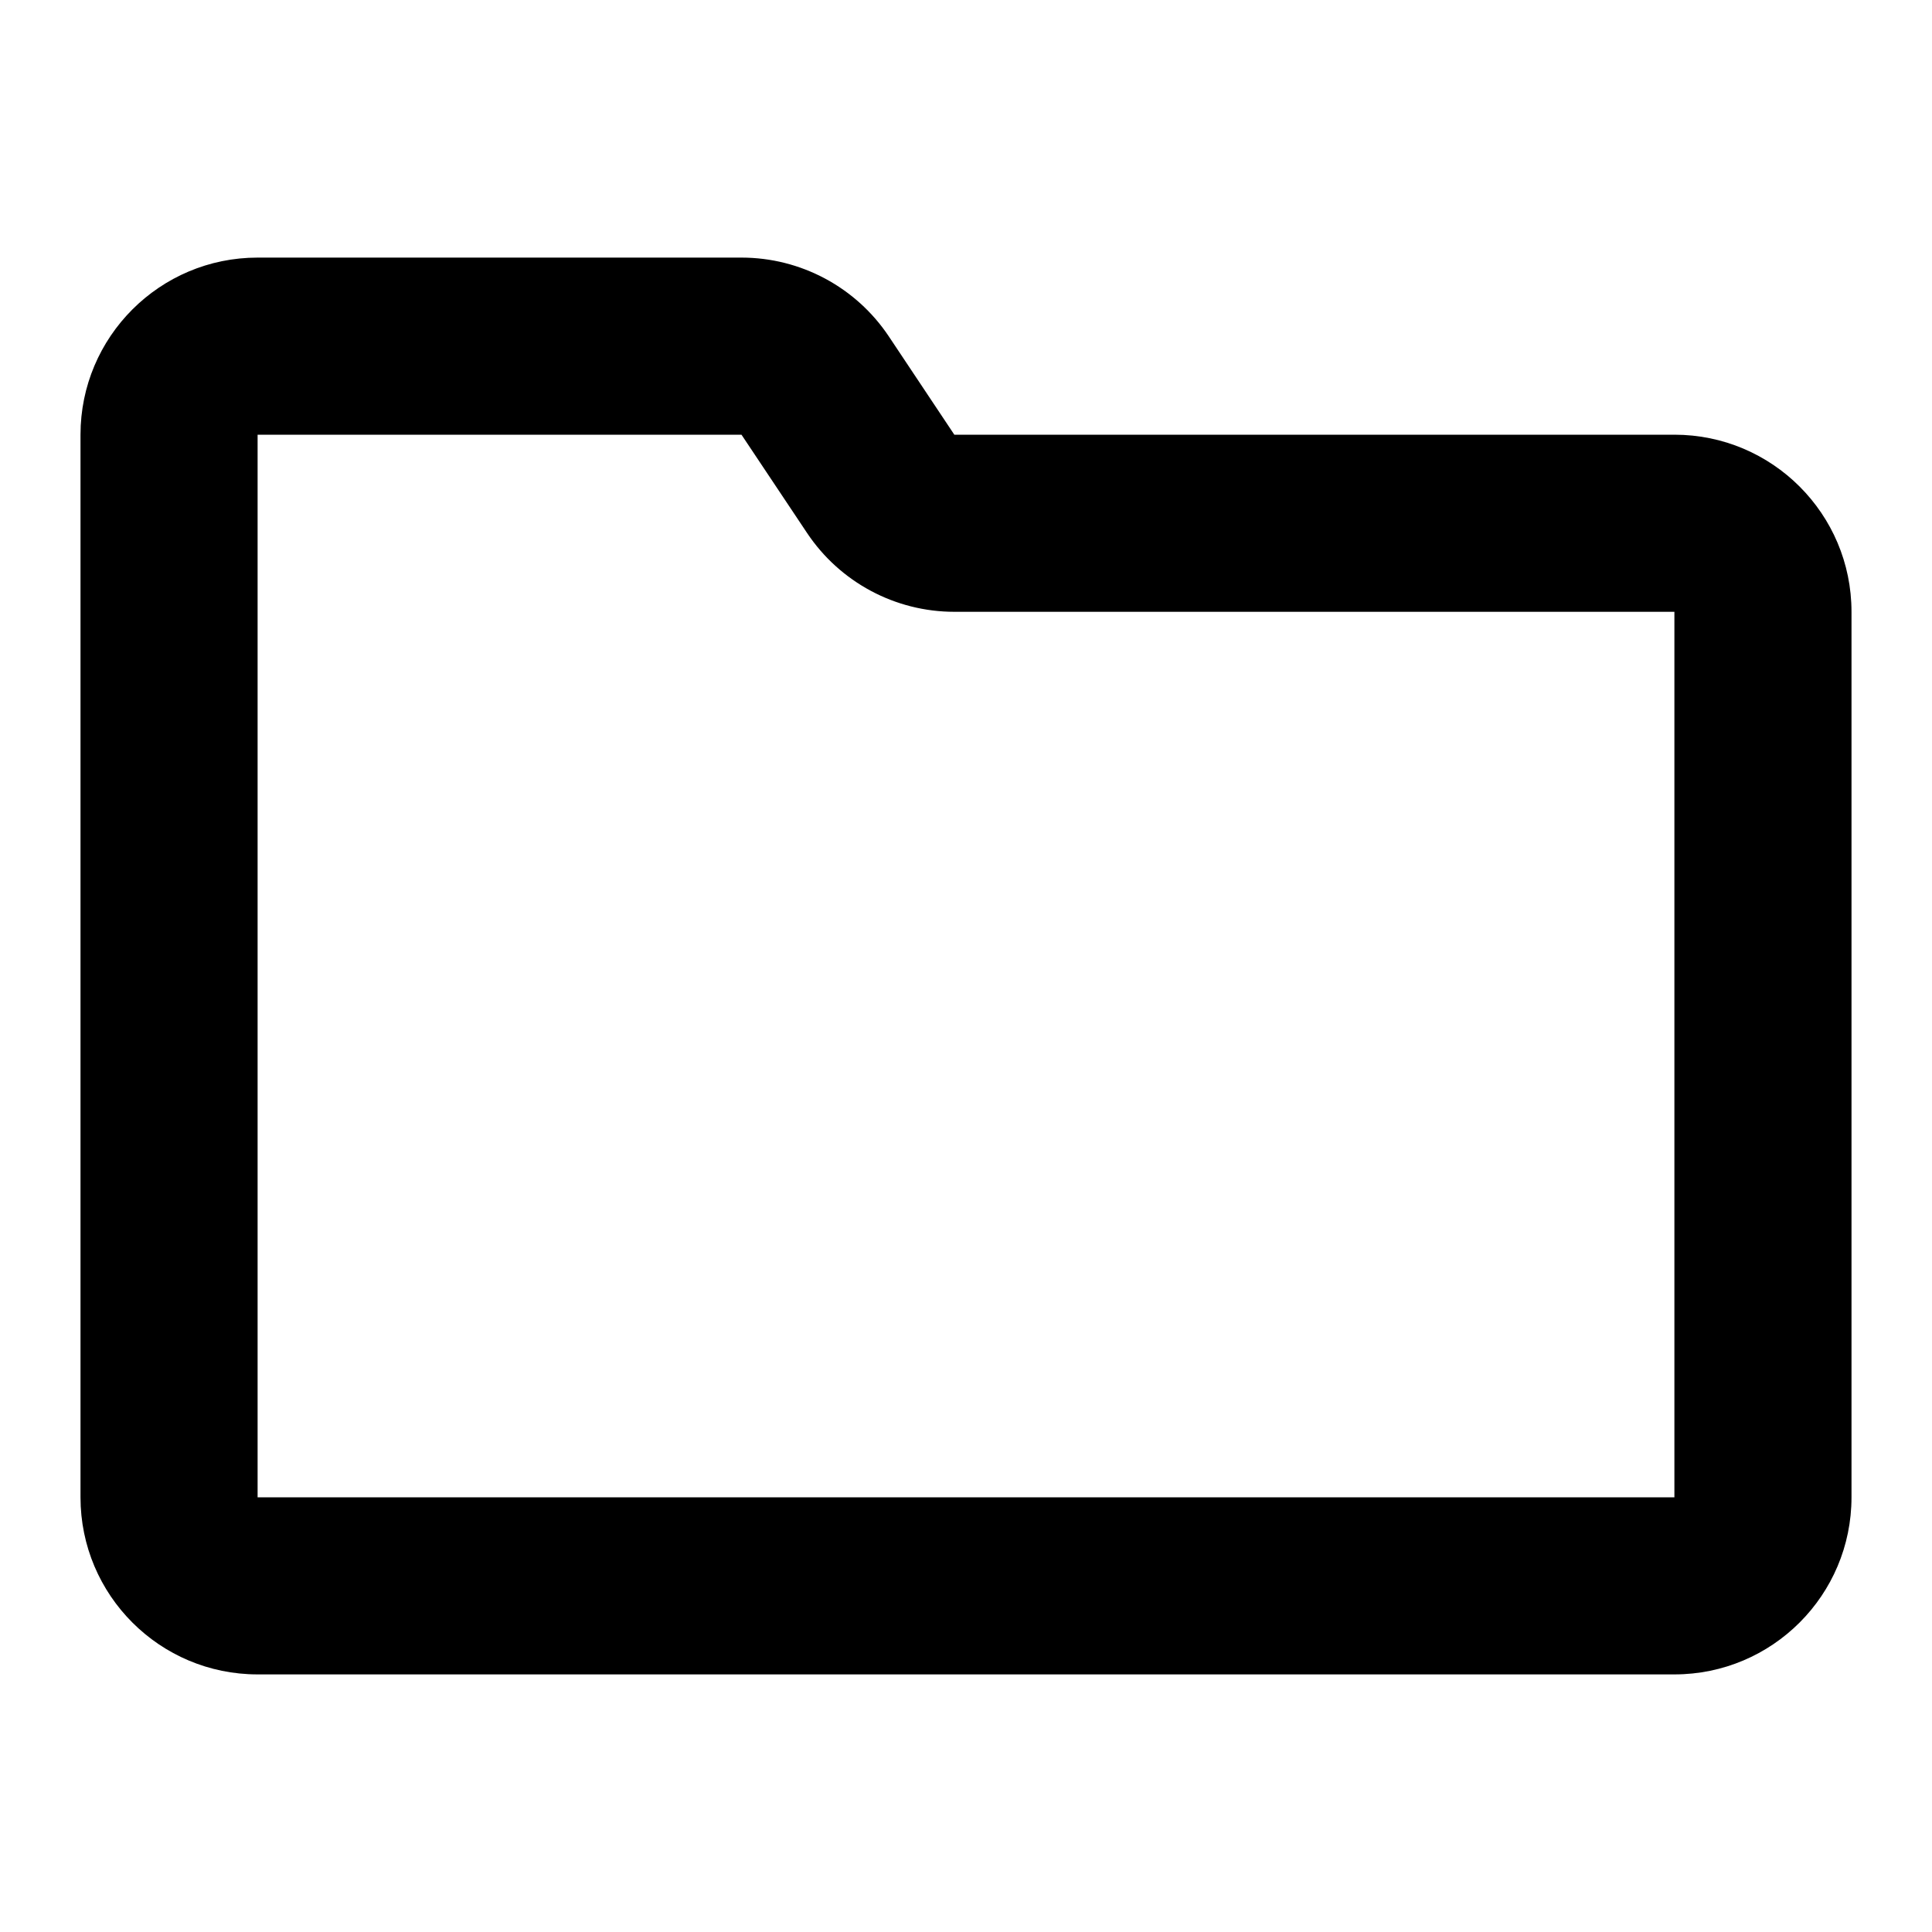
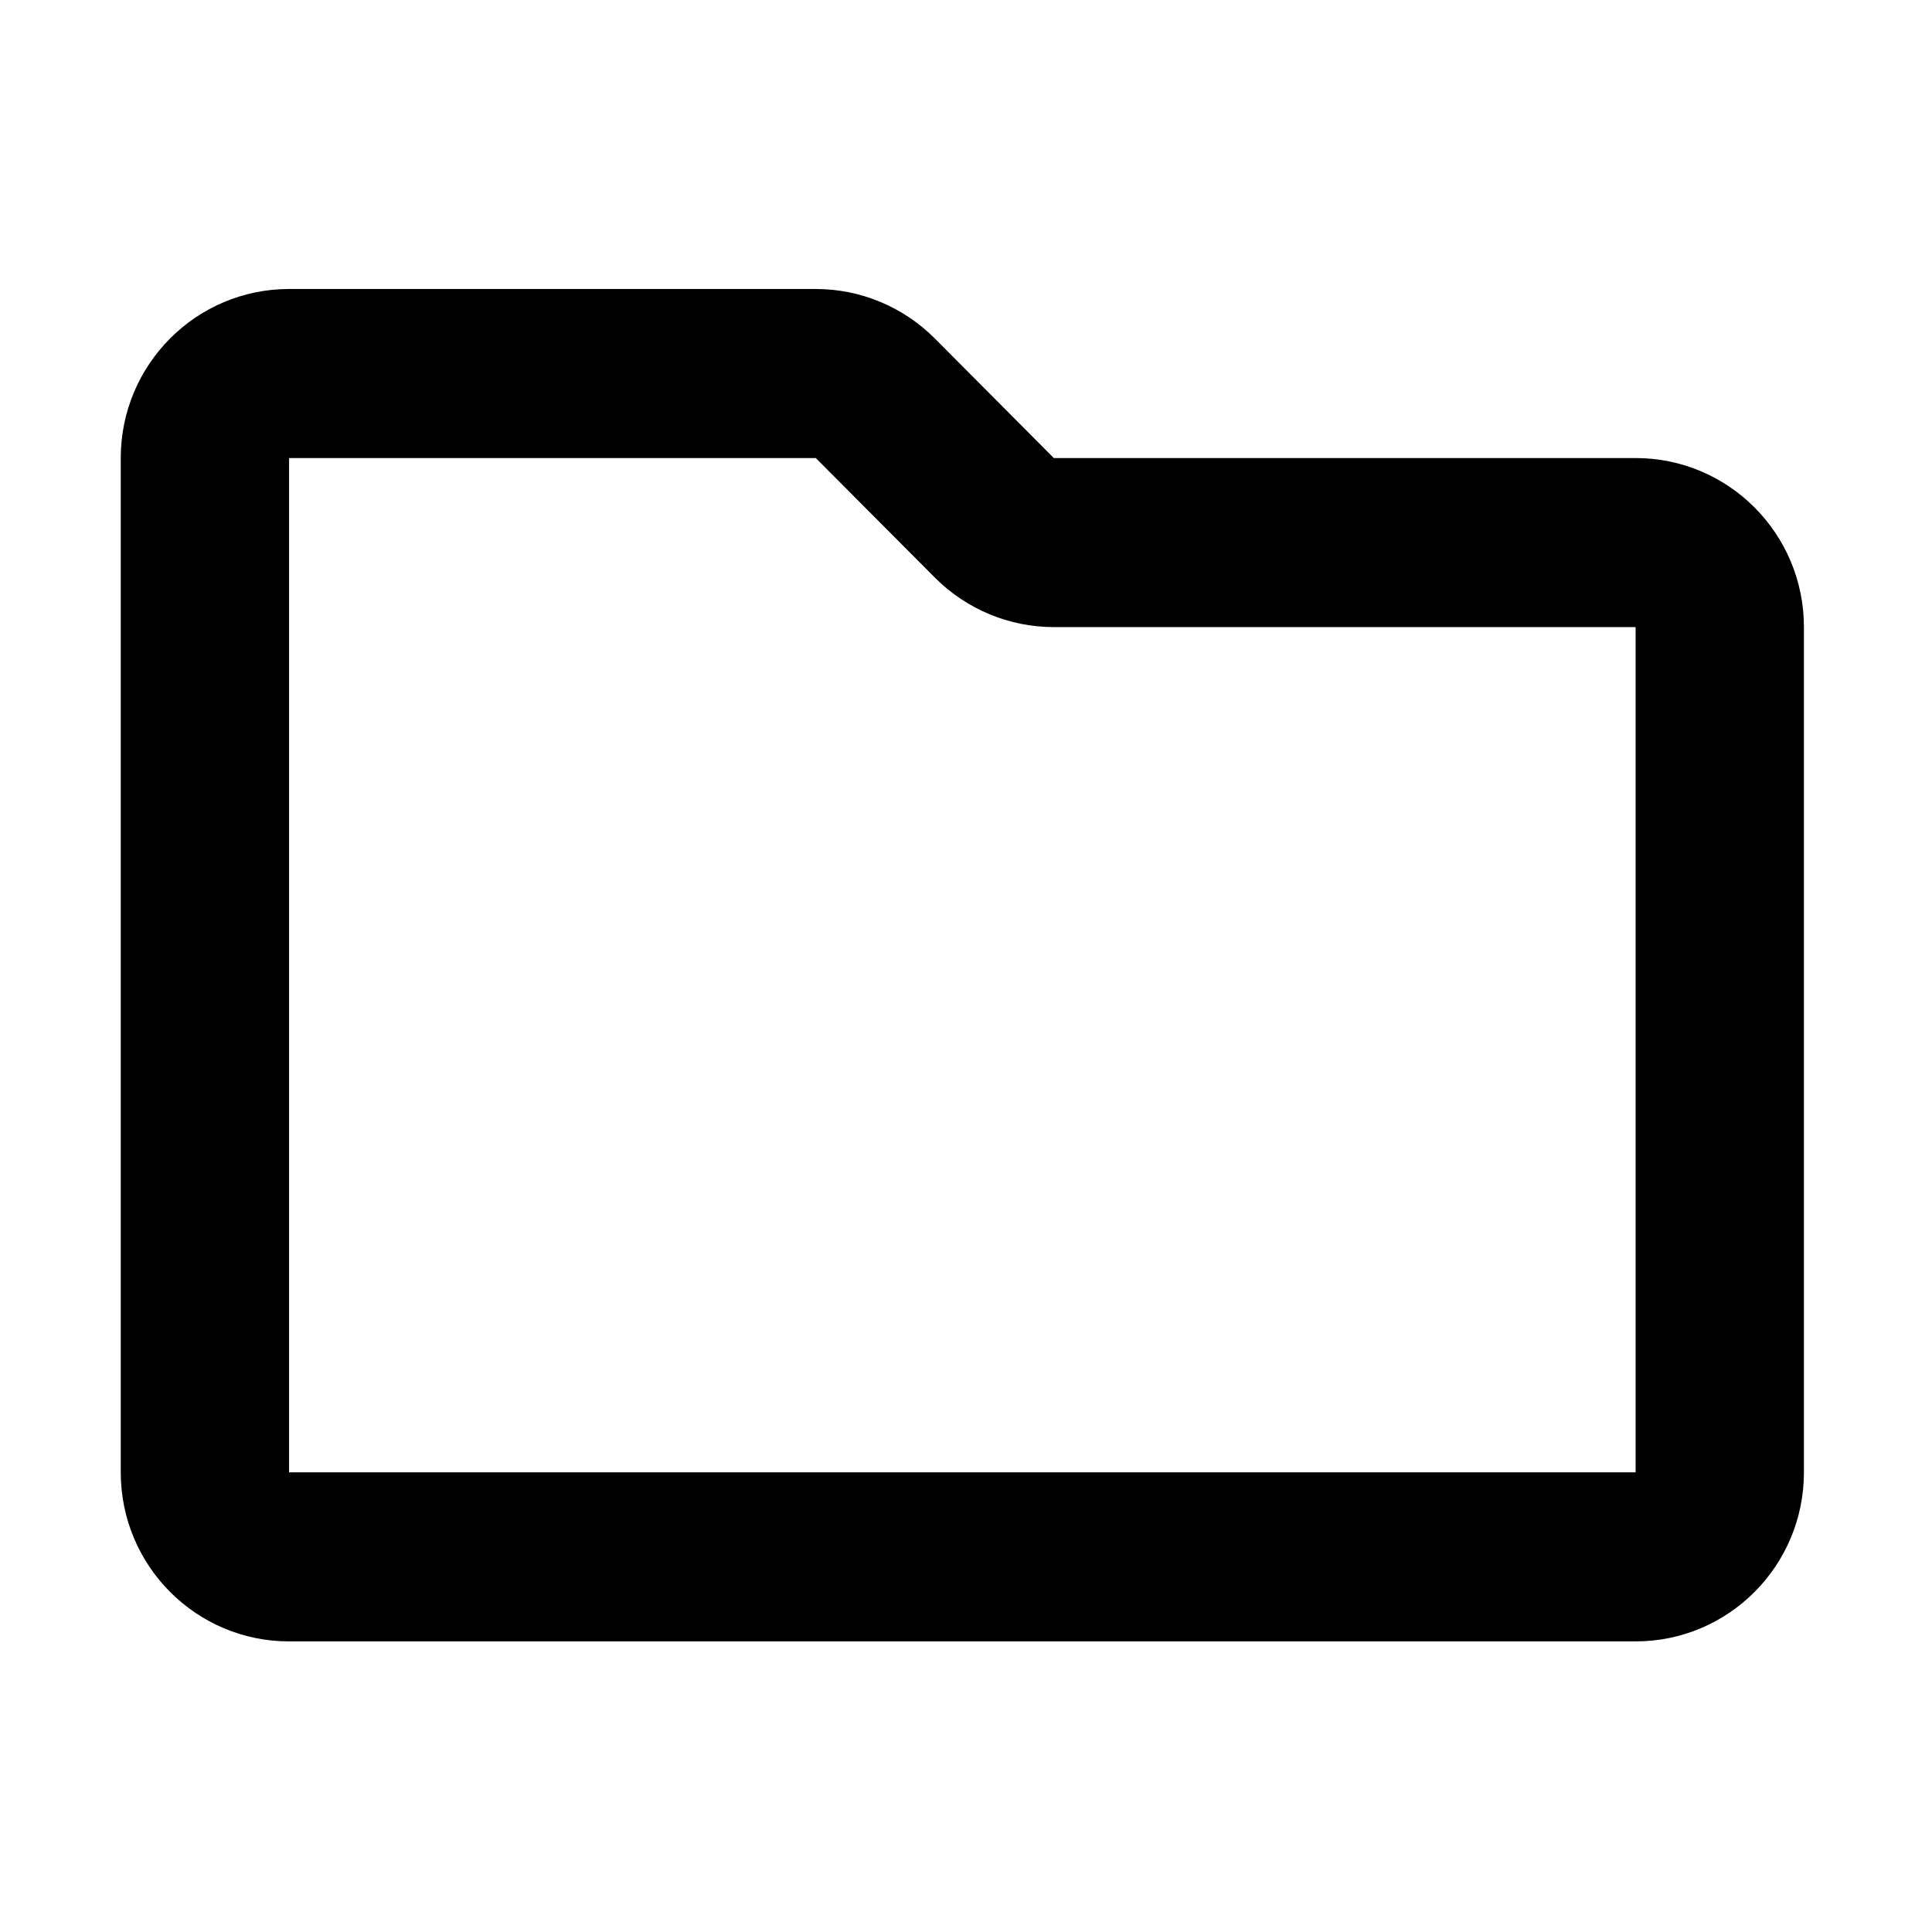
<svg xmlns="http://www.w3.org/2000/svg" width="24" height="24" viewBox="0 0 24 24" fill="none">
-   <path fill-rule="evenodd" clip-rule="evenodd" d="M1 5.4C1 4.185 1.985 3.2 3.2 3.2H9.211C9.947 3.2 10.634 3.568 11.042 4.18L11.855 5.4H20.8C22.015 5.4 23 6.385 23 7.6V18.6C23 19.815 22.015 20.8 20.8 20.8H3.2C1.985 20.8 1 19.815 1 18.6V5.4ZM9.211 5.4H3.2V18.6H20.8L20.8 7.6H11.855C11.12 7.6 10.433 7.232 10.025 6.62L9.211 5.4Z" fill="#000000" />
+   <path d="M10.134 3.59C10.689 3.59 11.22 3.811 11.613 4.205L13.091 5.69H20.318C21.473 5.69 22.409 6.63 22.409 7.79V18.29C22.409 19.45 21.473 20.39 20.318 20.39H3.591C2.436 20.39 1.5 19.45 1.5 18.29V5.69C1.5 4.53 2.436 3.59 3.591 3.59H10.134ZM3.591 18.29H20.318V7.79H13.091C12.536 7.79 12.005 7.568 11.613 7.175L10.134 5.69H3.591V18.29Z" fill="#000000" />
</svg>
